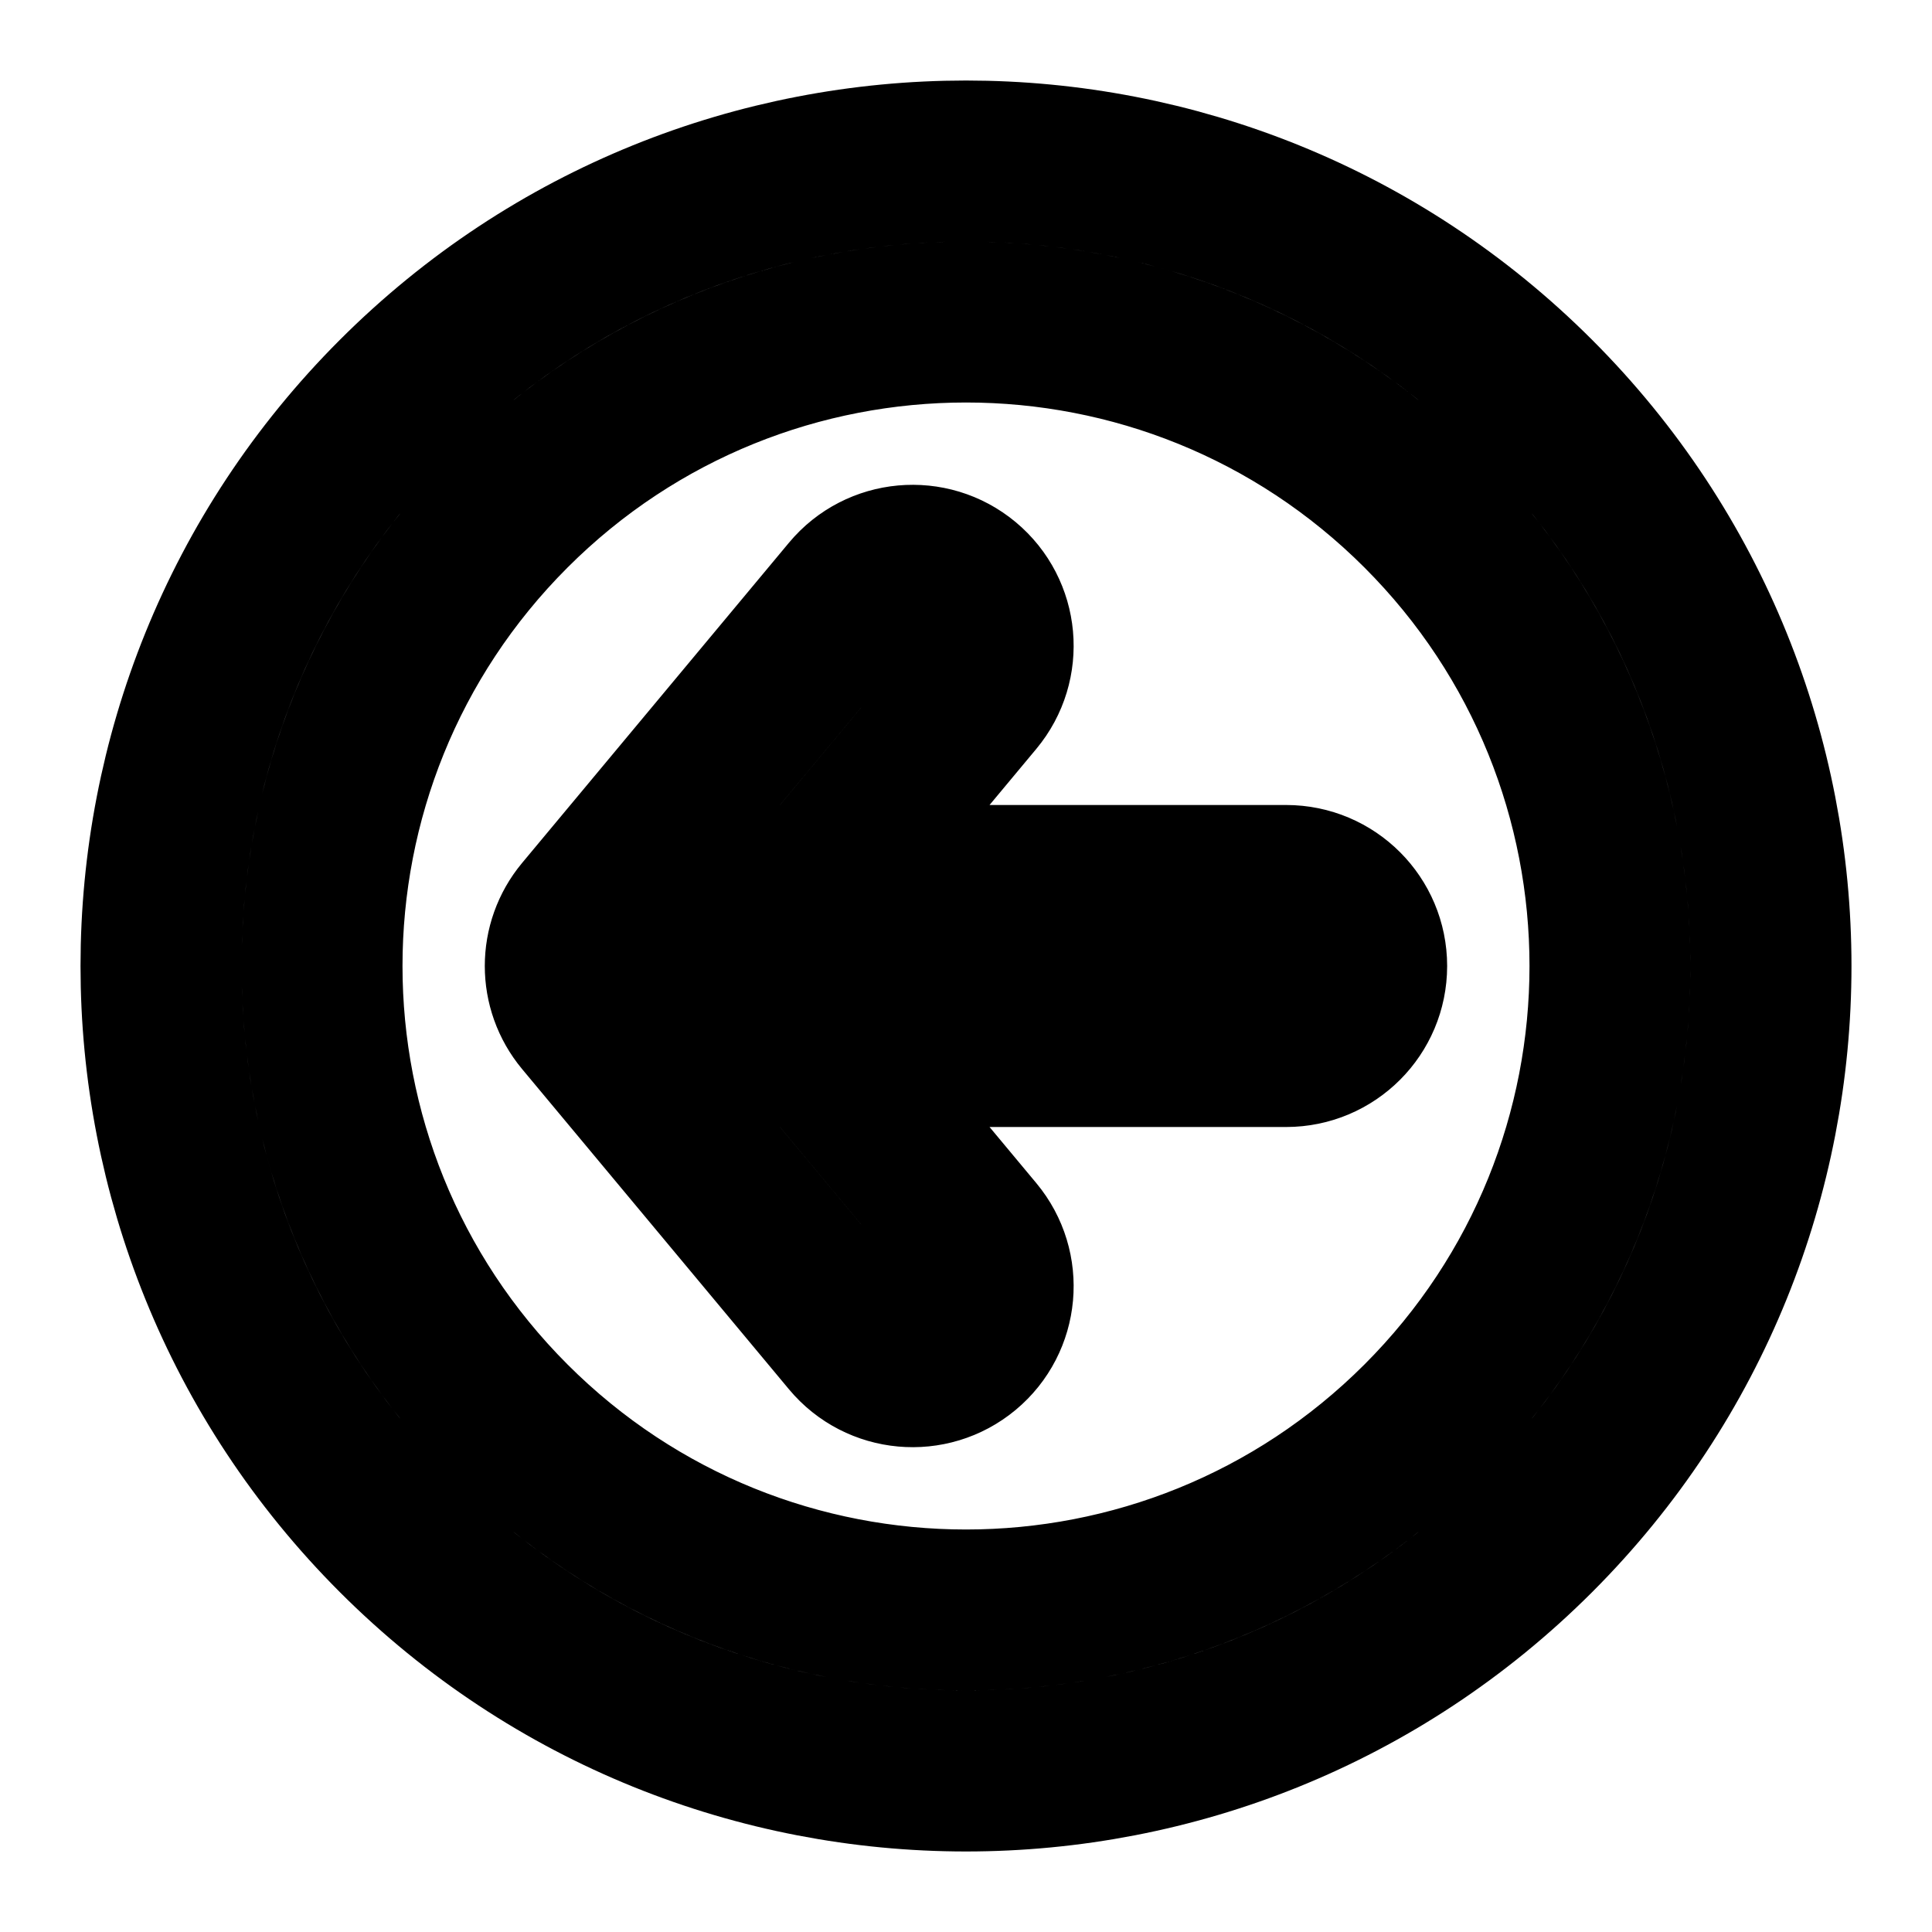
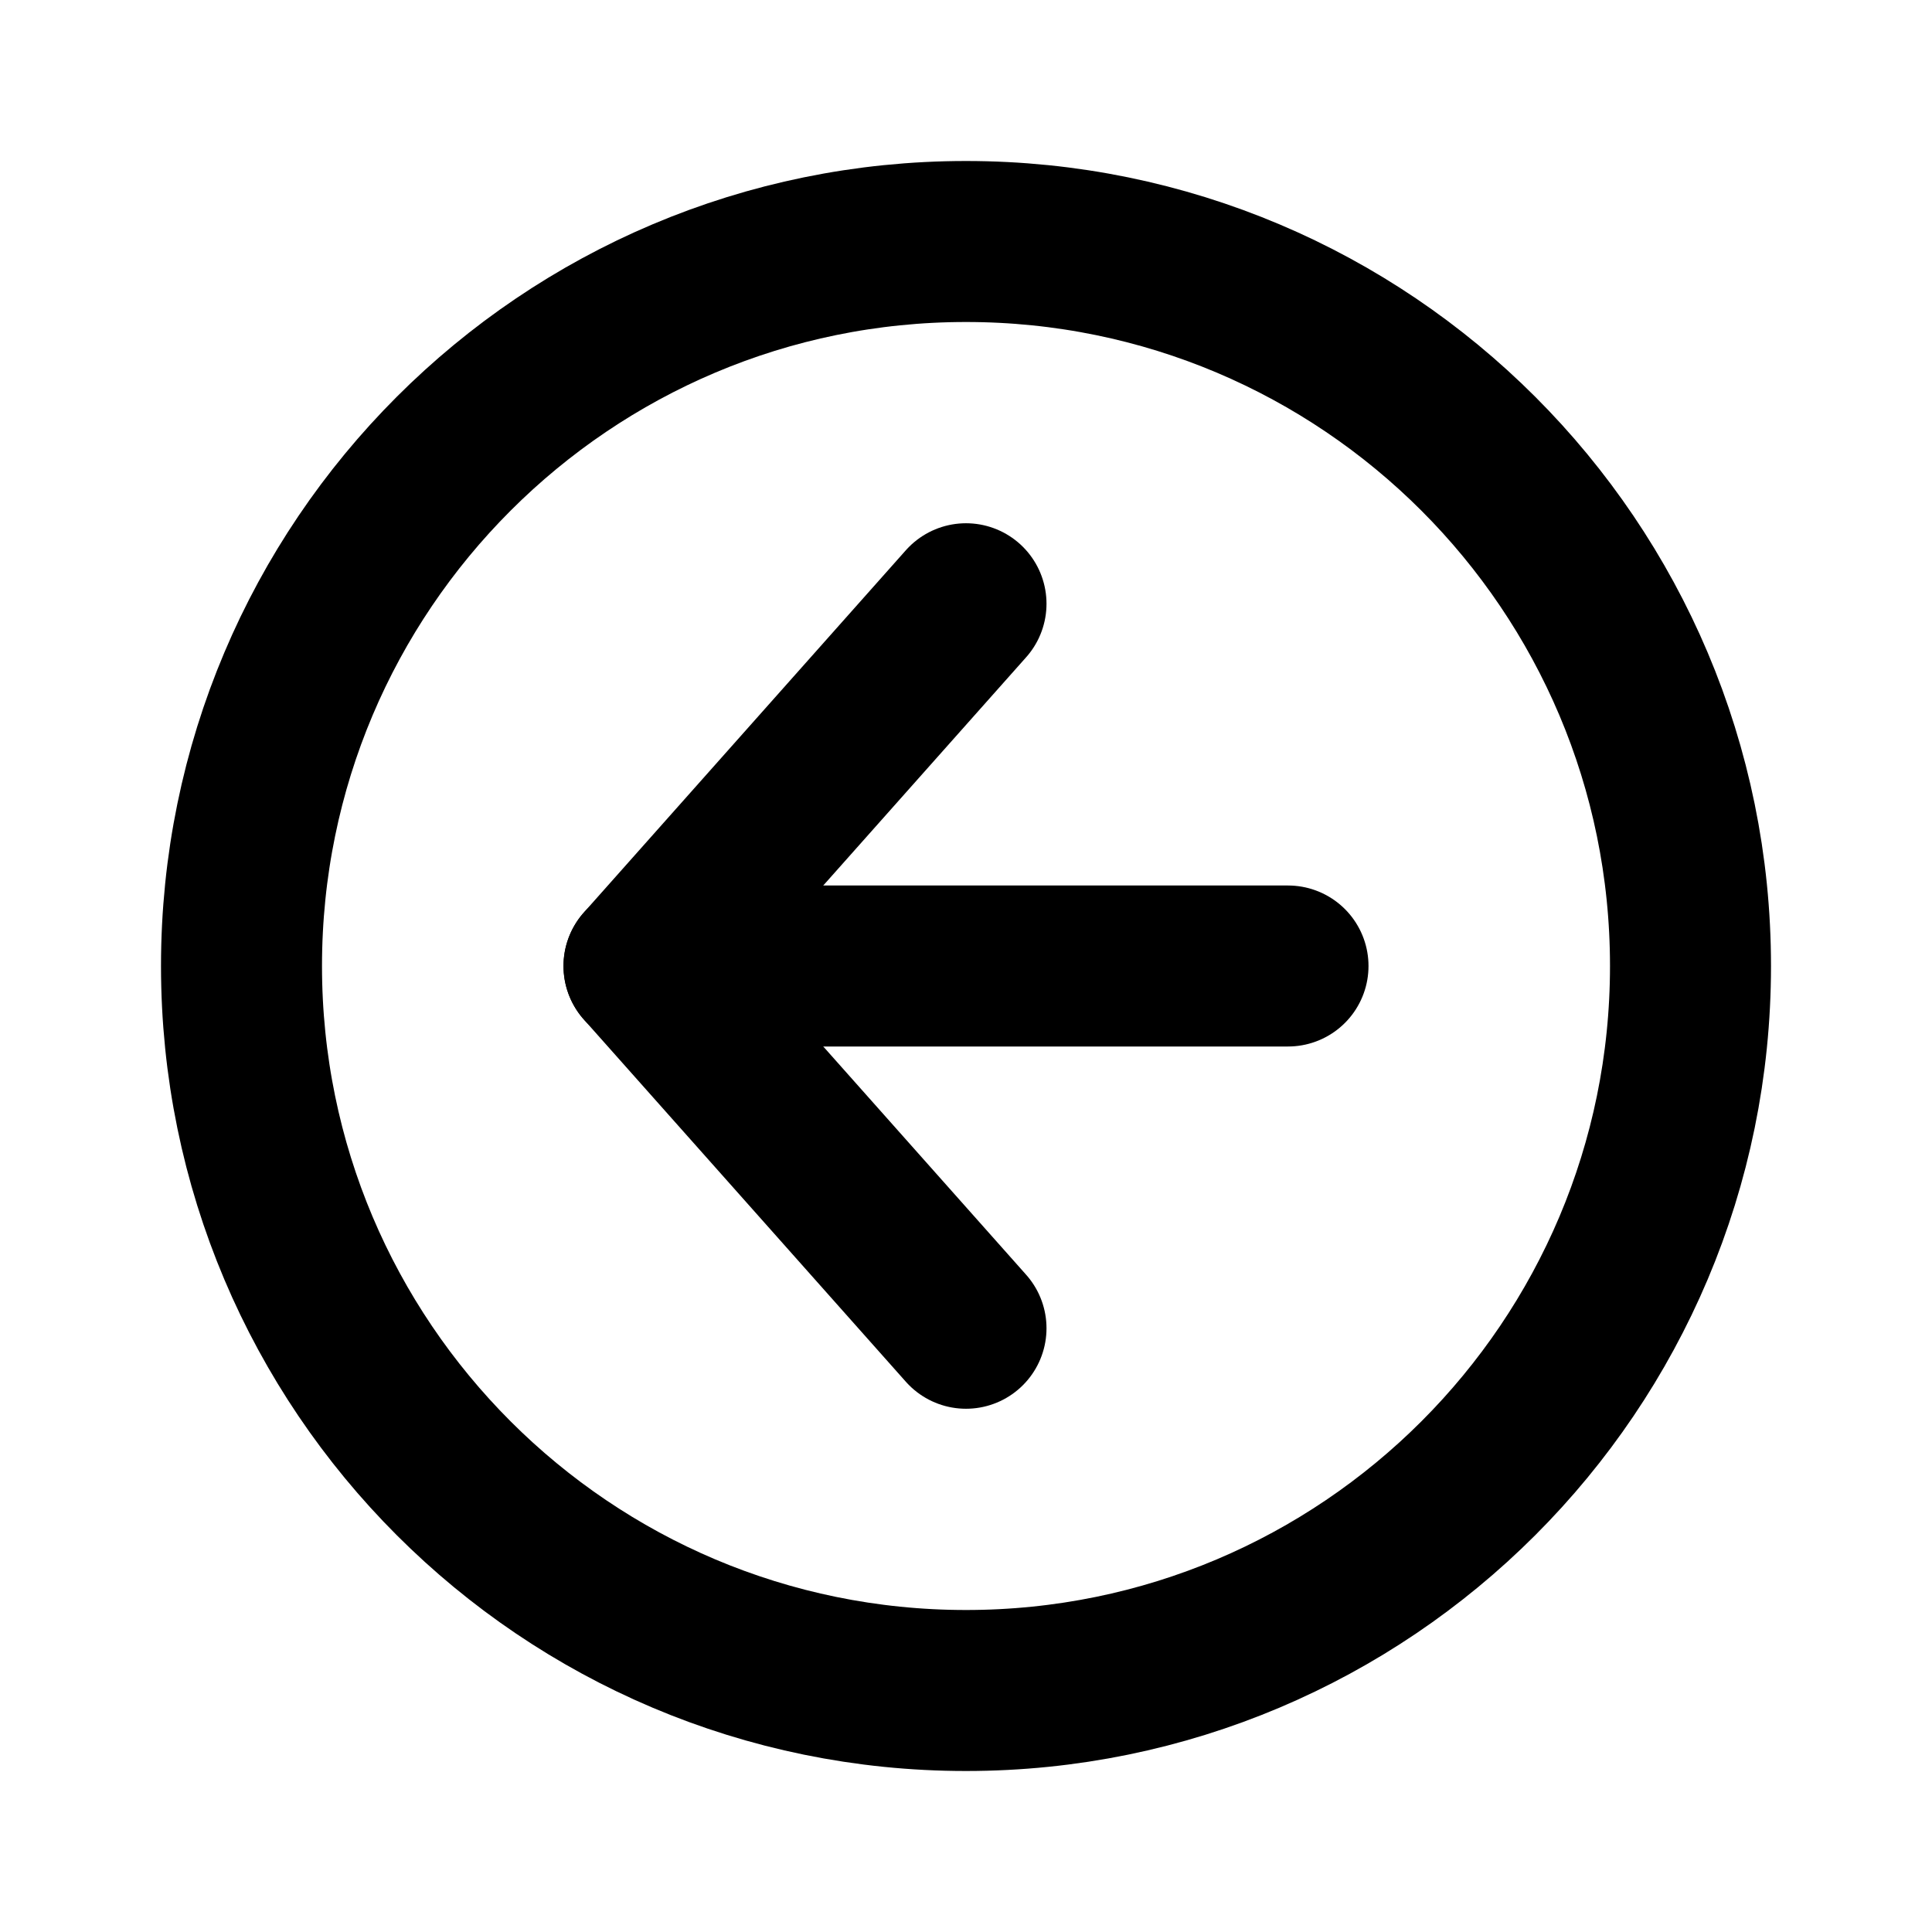
<svg xmlns="http://www.w3.org/2000/svg" width="24" height="24" viewBox="0 0 24 24" fill="none">
-   <path d="M10.569 16.618C10.922 17.042 11.553 17.099 11.977 16.746C12.402 16.392 12.459 15.762 12.105 15.337L10.569 16.618ZM8.022 12L7.254 11.36C6.945 11.731 6.945 12.269 7.254 12.64L8.022 12ZM12.105 8.663C12.459 8.238 12.402 7.608 11.977 7.254C11.553 6.901 10.922 6.958 10.569 7.382L12.105 8.663ZM15.977 13C16.53 13 16.977 12.552 16.977 12C16.977 11.448 16.53 11 15.977 11V13ZM12.105 15.337L8.791 11.36L7.254 12.64L10.569 16.618L12.105 15.337ZM8.791 12.64L12.105 8.663L10.569 7.382L7.254 11.36L8.791 12.64ZM8.022 13H15.977V11H8.022V13ZM6.343 6.343C9.467 3.219 14.533 3.219 17.657 6.343L19.071 4.929C15.166 1.024 8.834 1.024 4.929 4.929L6.343 6.343ZM17.657 6.343C20.781 9.467 20.781 14.533 17.657 17.657L19.071 19.071C22.976 15.166 22.976 8.834 19.071 4.929L17.657 6.343ZM17.657 17.657C14.533 20.781 9.467 20.781 6.343 17.657L4.929 19.071C8.834 22.976 15.166 22.976 19.071 19.071L17.657 17.657ZM6.343 17.657C3.219 14.533 3.219 9.467 6.343 6.343L4.929 4.929C1.024 8.834 1.024 15.166 4.929 19.071L6.343 17.657Z" stroke="black" stroke-width="2" stroke-linecap="round" stroke-linejoin="round" />
+   <circle cx="12" cy="12" r="9" stroke="black" stroke-width="2" stroke-linecap="round" />
+   <path d="M8 12H12H16" stroke="black" stroke-width="2" stroke-linecap="round" />
+   <path d="M12 7.5L8 12L12 16.5" stroke="black" stroke-width="2" stroke-linecap="round" stroke-linejoin="round" />
</svg>
